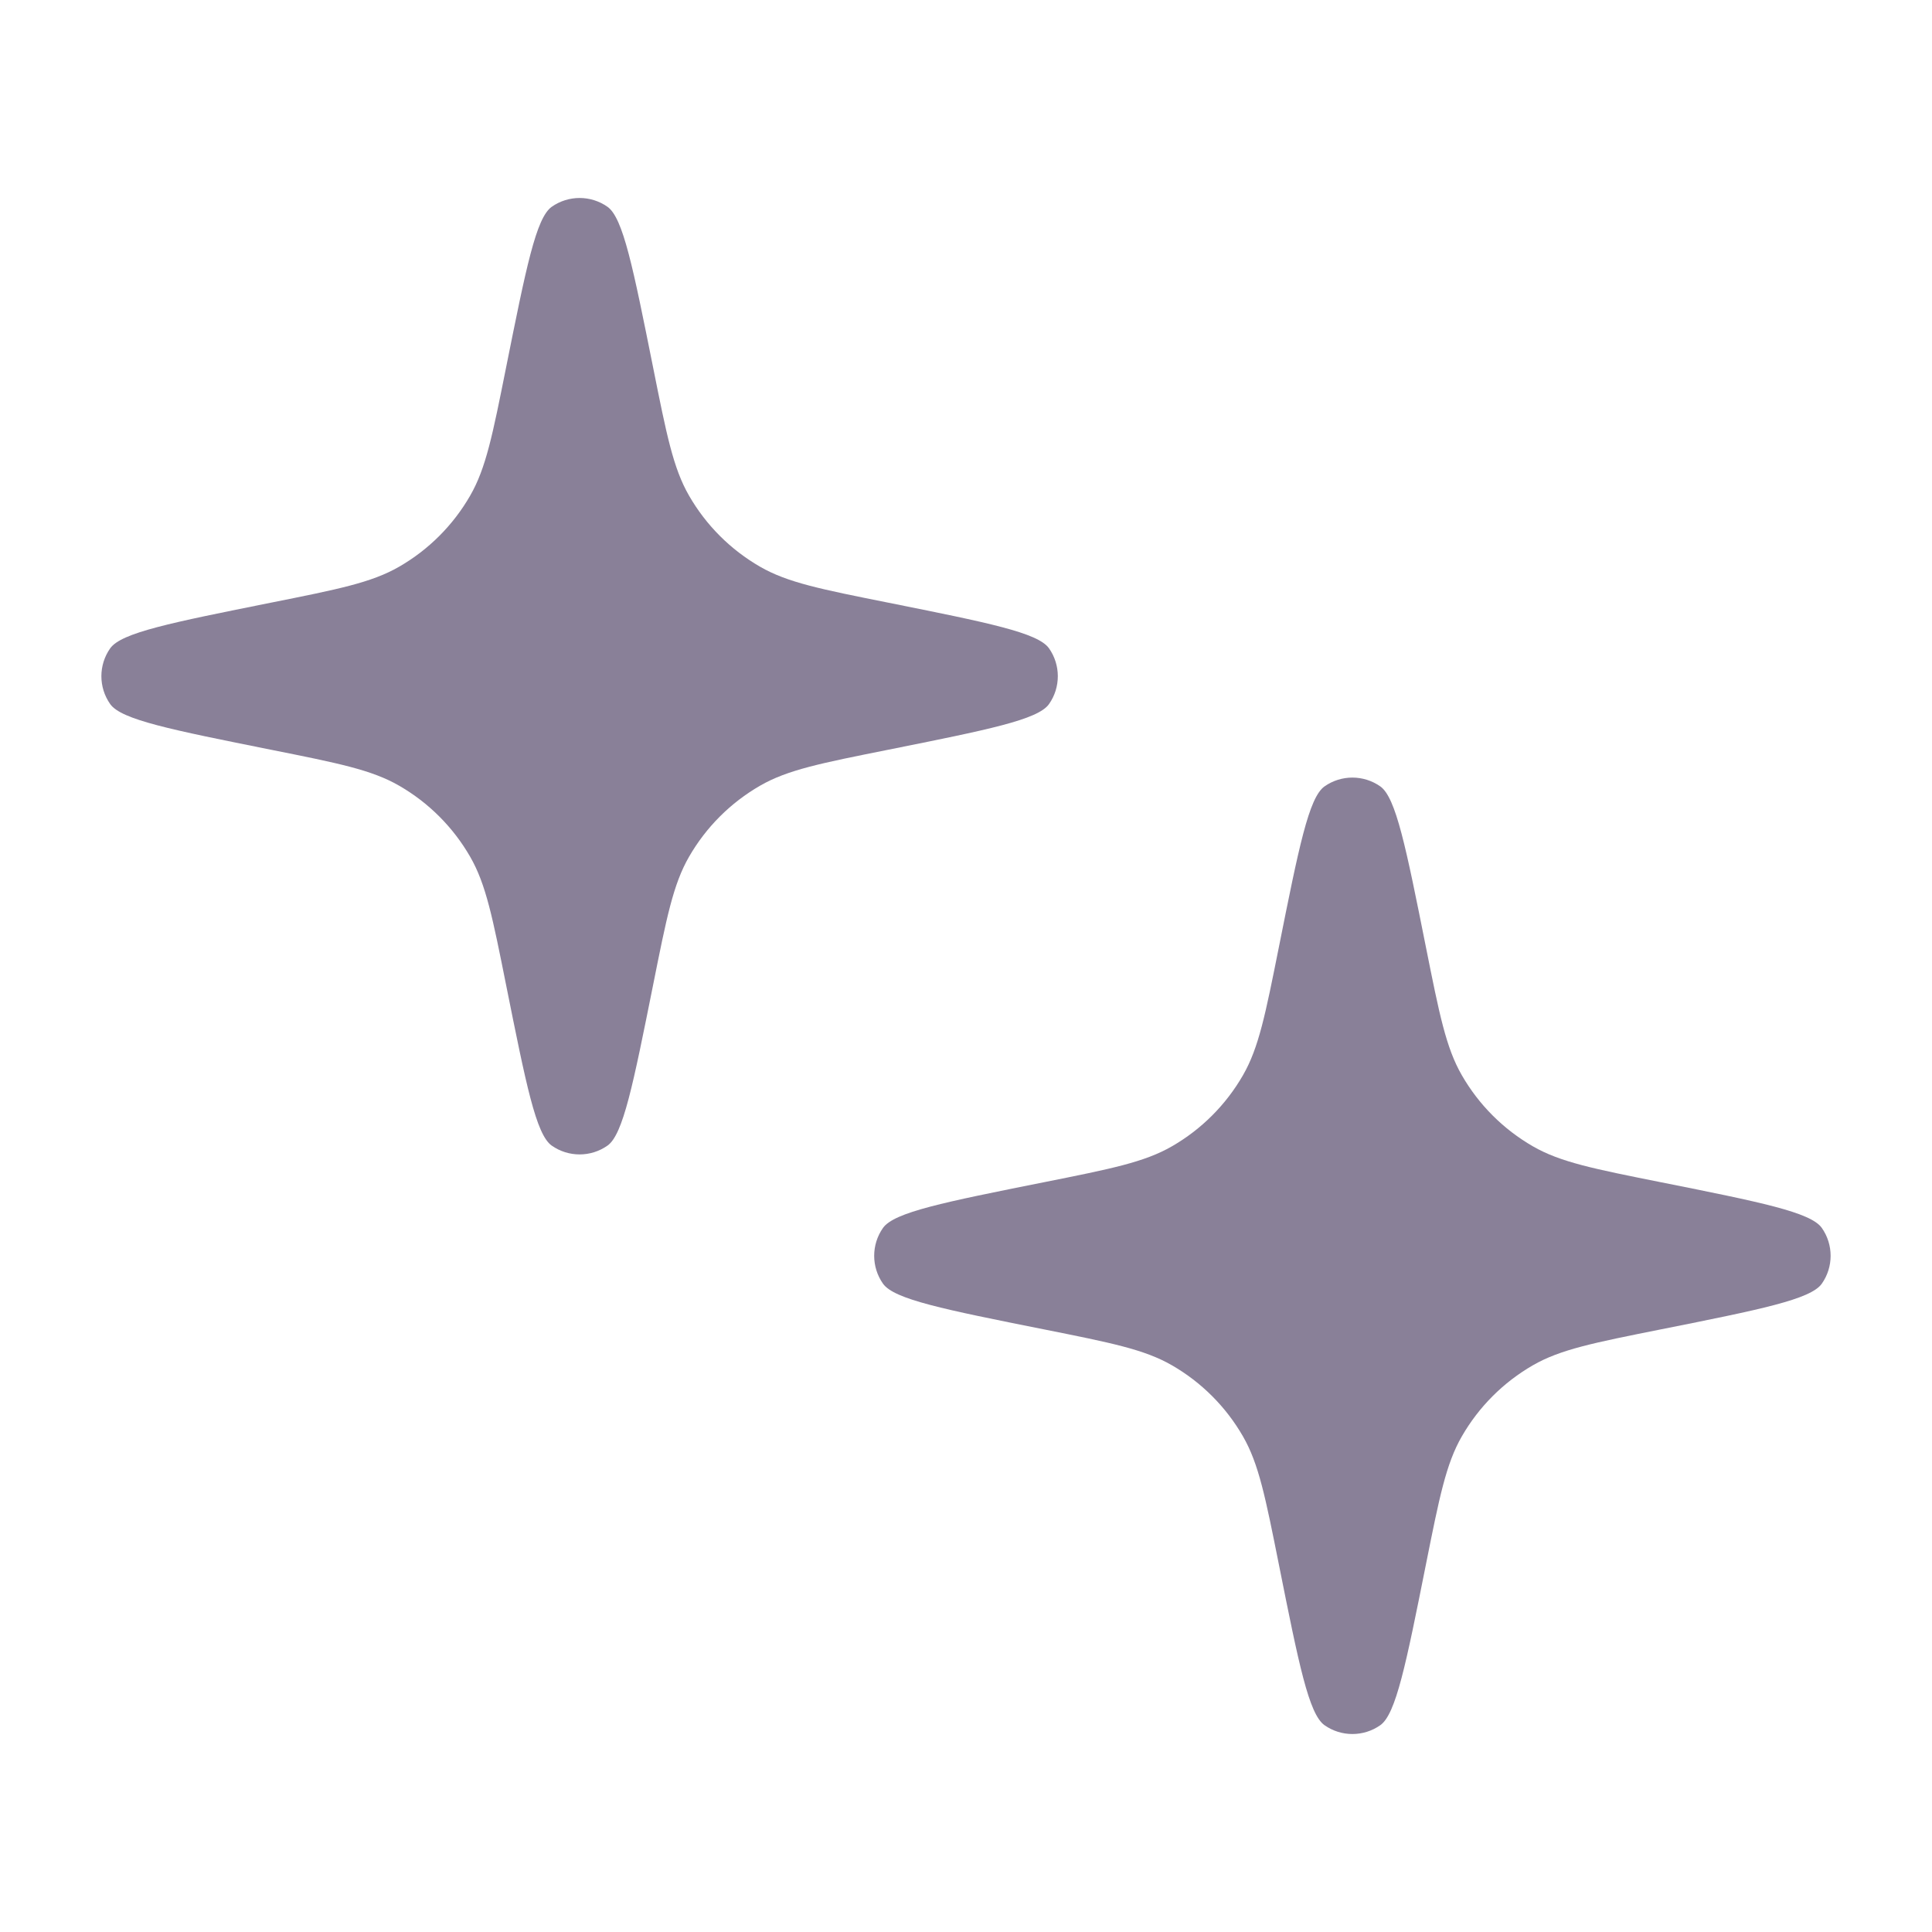
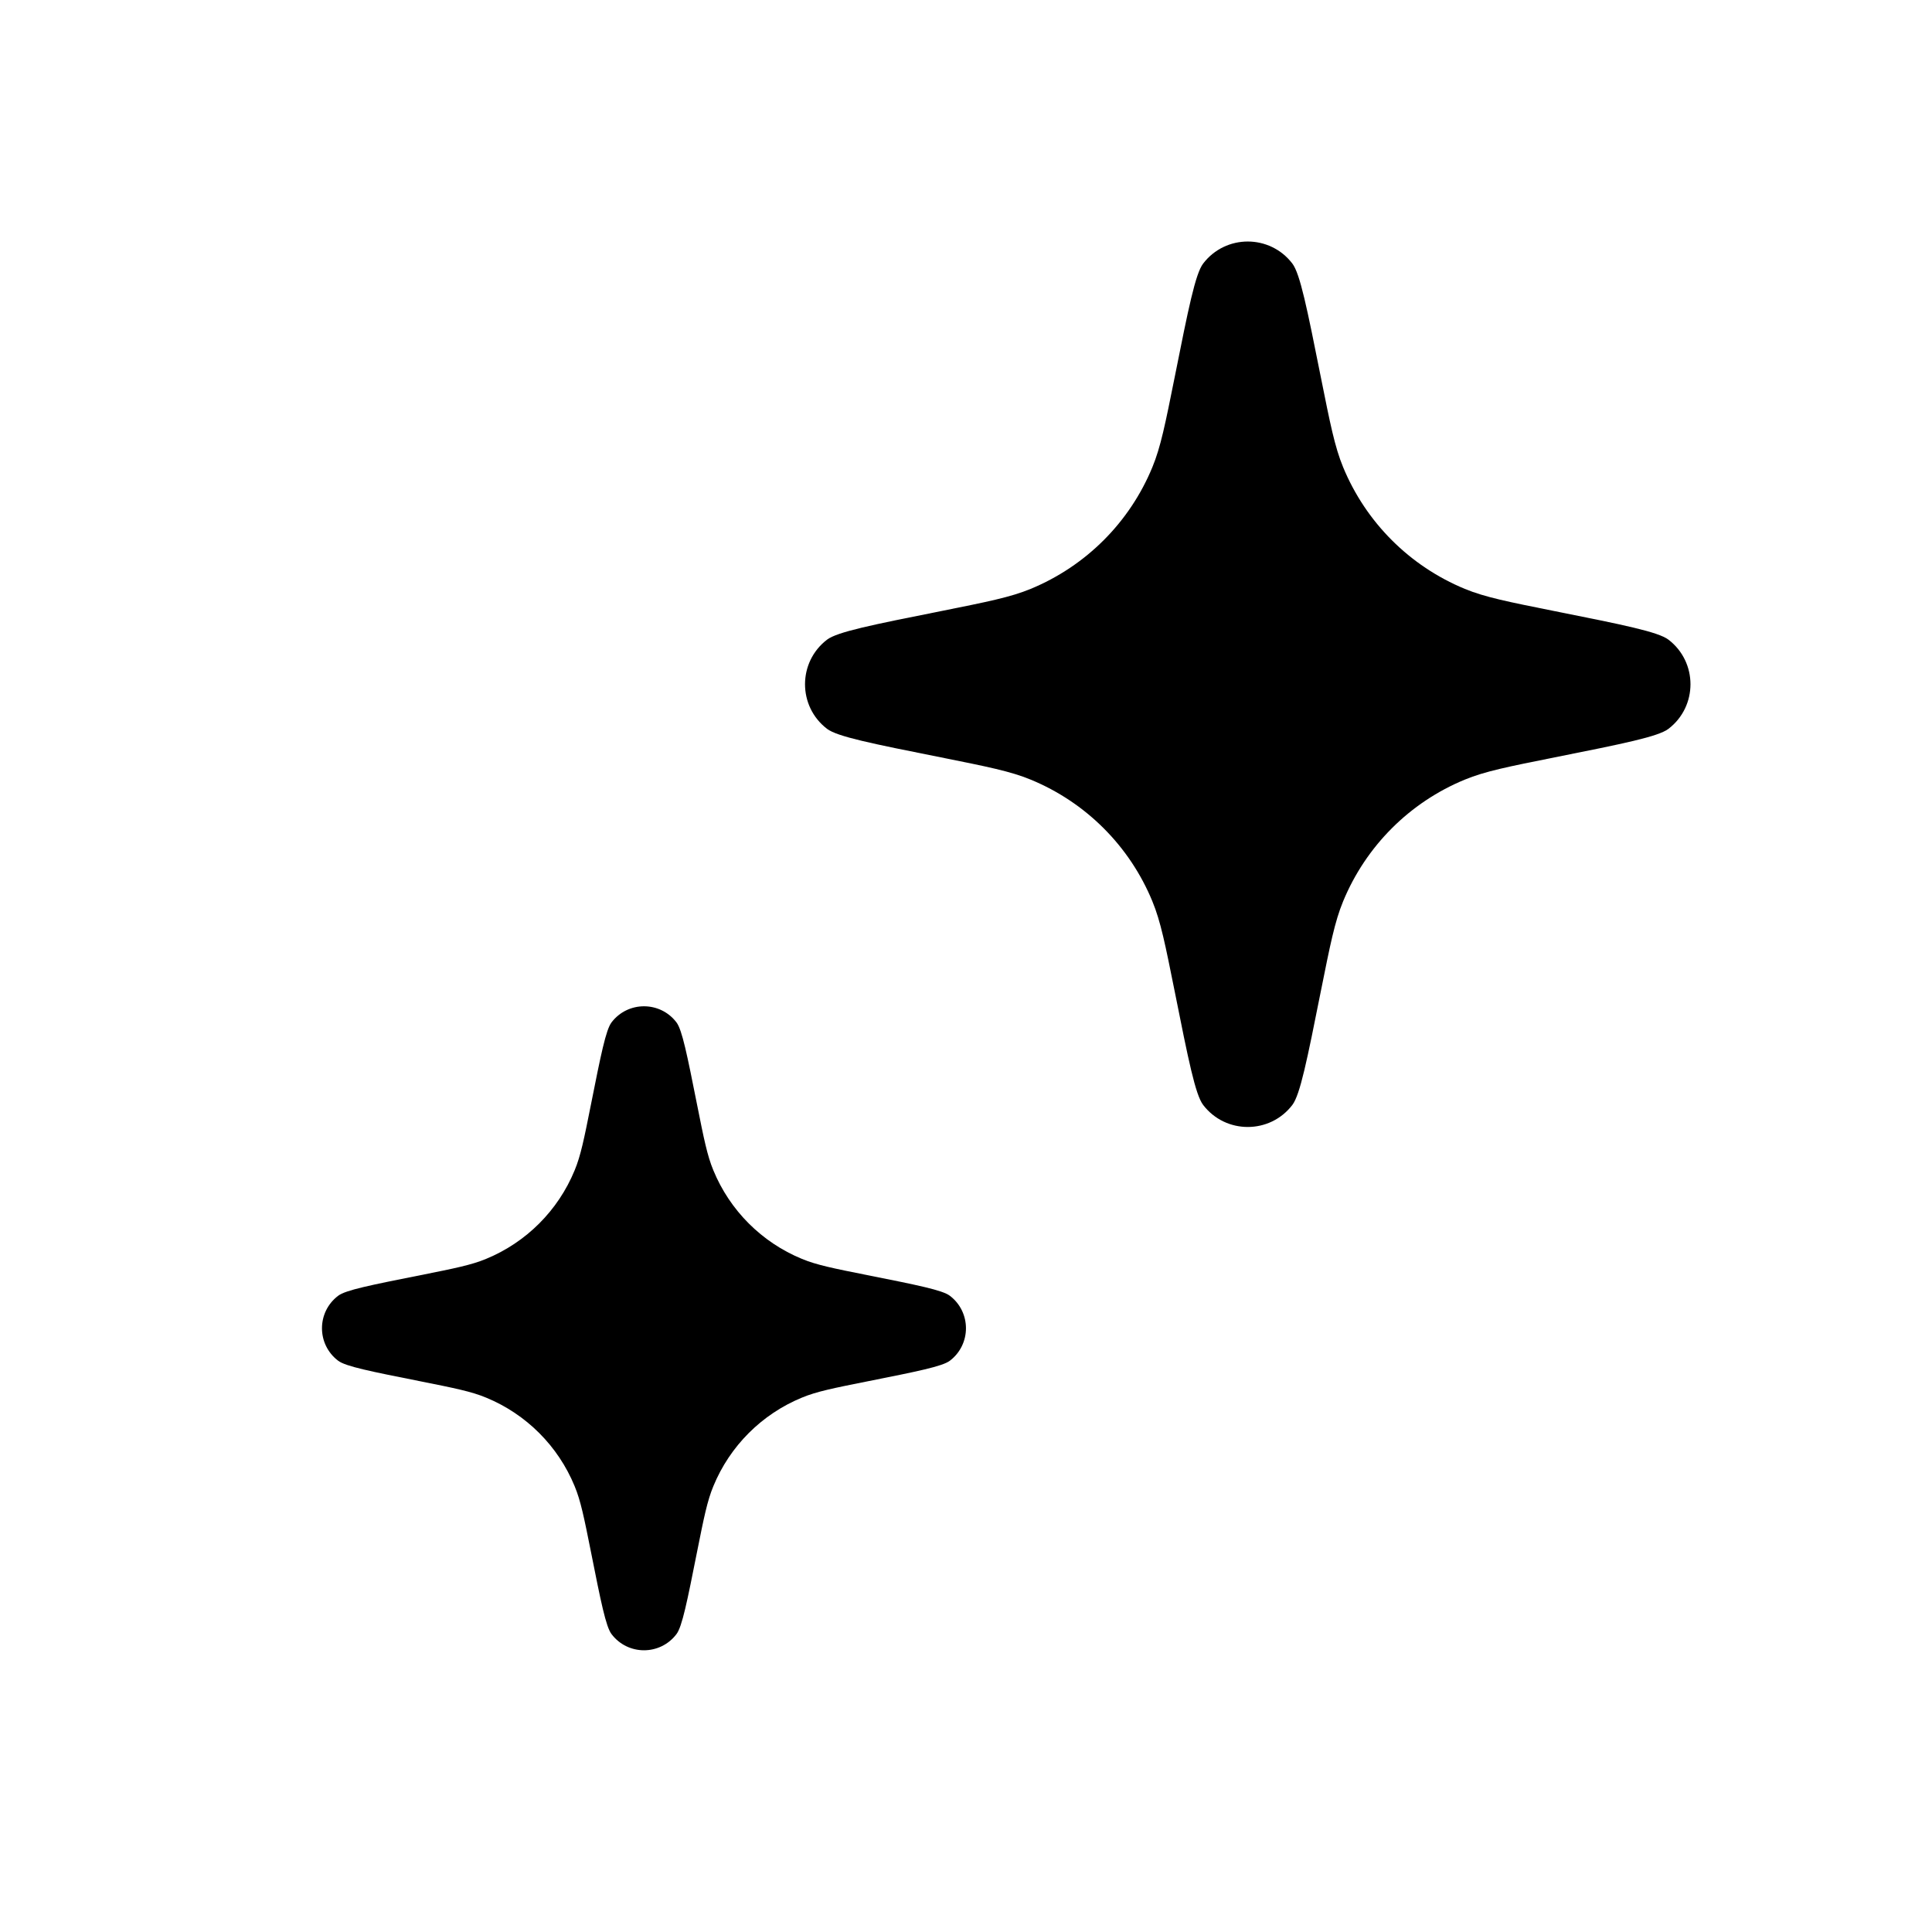
- <svg xmlns="http://www.w3.org/2000/svg" width="20" height="20" viewBox="0 0 20 20" fill="none">
-   <path d="M13.239 9.804C13.445 8.772 13.549 8.256 13.711 8.141C13.884 8.019 14.116 8.019 14.289 8.141C14.451 8.256 14.555 8.772 14.761 9.804C14.9 10.499 14.969 10.847 15.133 11.131C15.309 11.437 15.563 11.691 15.869 11.867C16.153 12.031 16.501 12.1 17.196 12.239C18.228 12.445 18.744 12.549 18.859 12.711C18.981 12.884 18.981 13.116 18.859 13.289C18.744 13.451 18.228 13.555 17.196 13.761C16.501 13.9 16.153 13.969 15.869 14.133C15.563 14.309 15.309 14.563 15.133 14.869C14.969 15.153 14.9 15.501 14.761 16.196C14.555 17.228 14.451 17.744 14.289 17.859C14.116 17.981 13.884 17.981 13.711 17.859C13.549 17.744 13.445 17.228 13.239 16.196C13.1 15.501 13.031 15.153 12.867 14.869C12.691 14.563 12.437 14.309 12.131 14.133C11.847 13.969 11.499 13.9 10.804 13.761C9.772 13.555 9.256 13.451 9.141 13.289C9.019 13.116 9.019 12.884 9.141 12.711C9.256 12.549 9.772 12.445 10.804 12.239C11.499 12.1 11.847 12.031 12.131 11.867C12.437 11.691 12.691 11.437 12.867 11.131C13.031 10.847 13.1 10.499 13.239 9.804Z" fill="#898098" />
-   <path d="M5.239 3.804C5.446 2.772 5.549 2.256 5.711 2.141C5.884 2.019 6.116 2.019 6.289 2.141C6.451 2.256 6.554 2.772 6.761 3.804C6.9 4.499 6.969 4.847 7.133 5.131C7.309 5.437 7.563 5.691 7.869 5.867C8.153 6.031 8.501 6.1 9.196 6.239C10.228 6.446 10.744 6.549 10.859 6.711C10.981 6.884 10.981 7.116 10.859 7.289C10.744 7.451 10.228 7.554 9.196 7.761C8.501 7.9 8.153 7.969 7.869 8.133C7.563 8.309 7.309 8.563 7.133 8.869C6.969 9.153 6.9 9.501 6.761 10.196C6.554 11.228 6.451 11.744 6.289 11.859C6.116 11.981 5.884 11.981 5.711 11.859C5.549 11.744 5.446 11.228 5.239 10.196C5.1 9.501 5.031 9.153 4.867 8.869C4.691 8.563 4.437 8.309 4.131 8.133C3.847 7.969 3.499 7.9 2.804 7.761C1.772 7.554 1.256 7.451 1.141 7.289C1.019 7.116 1.019 6.884 1.141 6.711C1.256 6.549 1.772 6.446 2.804 6.239C3.499 6.1 3.847 6.031 4.131 5.867C4.437 5.691 4.691 5.437 4.867 5.131C5.031 4.847 5.1 4.499 5.239 3.804Z" fill="#898098" />
+ <svg xmlns="http://www.w3.org/2000/svg" width="24" height="24" viewBox="0 0 24 24" fill="none">
+   <path d="M7.34 19.273C7.256 18.853 7.214 18.643 7.138 18.461C6.933 17.963 6.537 17.567 6.039 17.362C5.857 17.286 5.647 17.244 5.227 17.16C4.604 17.036 4.292 16.974 4.2 16.903C3.933 16.7 3.933 16.3 4.2 16.097C4.292 16.026 4.604 15.964 5.227 15.84C5.647 15.756 5.857 15.714 6.039 15.638C6.537 15.433 6.933 15.037 7.138 14.539C7.214 14.357 7.256 14.147 7.34 13.726C7.464 13.104 7.526 12.793 7.597 12.7C7.8 12.434 8.2 12.434 8.403 12.7C8.474 12.793 8.536 13.104 8.66 13.726C8.744 14.147 8.786 14.357 8.862 14.539C9.067 15.037 9.463 15.433 9.961 15.638C10.143 15.714 10.353 15.756 10.774 15.84C11.396 15.964 11.707 16.026 11.8 16.097C12.066 16.3 12.066 16.7 11.8 16.903C11.707 16.974 11.396 17.036 10.774 17.16C10.353 17.244 10.143 17.286 9.961 17.362C9.463 17.567 9.067 17.963 8.862 18.461C8.786 18.643 8.744 18.853 8.66 19.273C8.536 19.896 8.474 20.207 8.403 20.3C8.2 20.567 7.8 20.567 7.597 20.3C7.526 20.207 7.464 19.896 7.34 19.273Z" fill="currentColor" />
+   <path d="M14.946 13.726C14.849 13.598 14.763 13.17 14.592 12.313C14.476 11.736 14.419 11.447 14.315 11.196C14.033 10.511 13.489 9.967 12.804 9.685C12.553 9.581 12.264 9.524 11.687 9.408C10.83 9.237 10.402 9.151 10.274 9.054C9.909 8.775 9.909 8.225 10.274 7.946C10.402 7.849 10.83 7.763 11.687 7.592C12.264 7.476 12.553 7.419 12.804 7.315C13.489 7.032 14.033 6.489 14.315 5.804C14.419 5.553 14.476 5.264 14.592 4.687C14.763 3.83 14.849 3.402 14.946 3.274C15.225 2.909 15.775 2.909 16.054 3.274C16.151 3.402 16.237 3.83 16.408 4.686C16.524 5.264 16.581 5.553 16.685 5.804C16.968 6.489 17.511 7.032 18.196 7.315C18.447 7.419 18.736 7.476 19.314 7.592C20.17 7.763 20.598 7.849 20.726 7.946C21.091 8.225 21.091 8.775 20.726 9.054C20.598 9.151 20.17 9.237 19.314 9.408C18.736 9.524 18.447 9.581 18.196 9.685C17.511 9.967 16.968 10.511 16.685 11.196C16.581 11.447 16.524 11.736 16.408 12.313C16.237 13.17 16.151 13.598 16.054 13.726C15.775 14.091 15.225 14.091 14.946 13.726Z" fill="currentColor" />
</svg>
